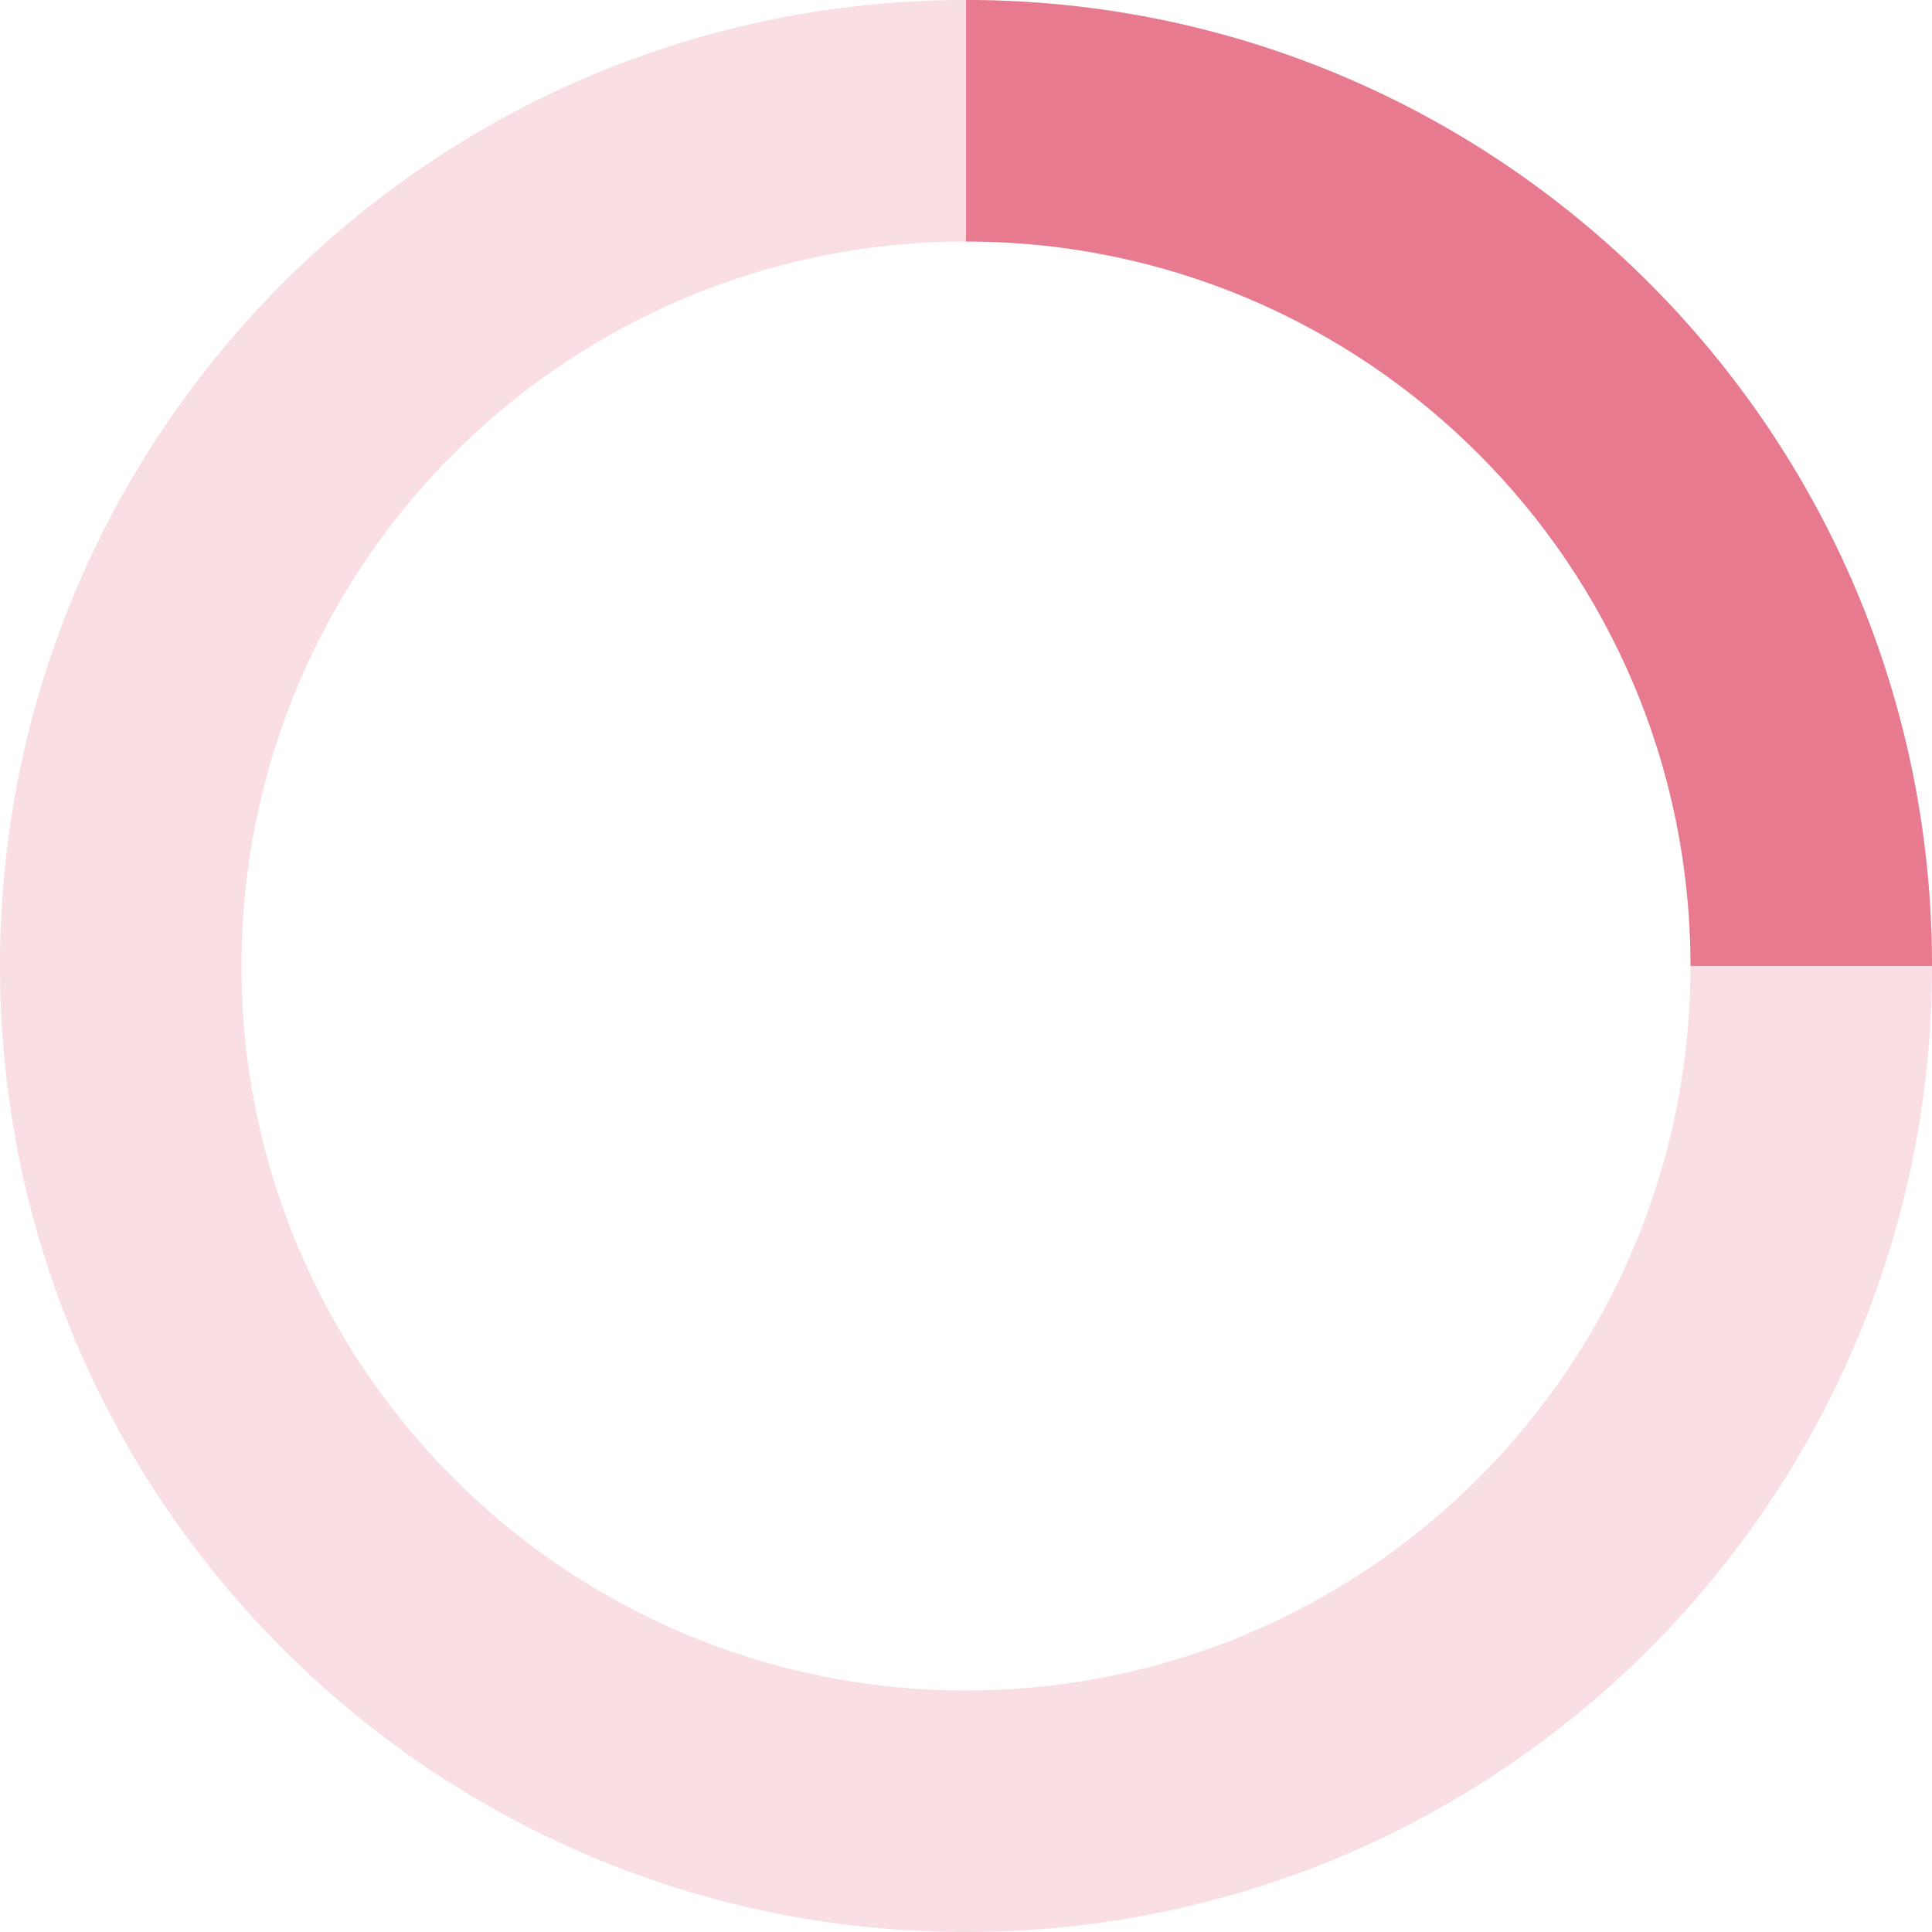
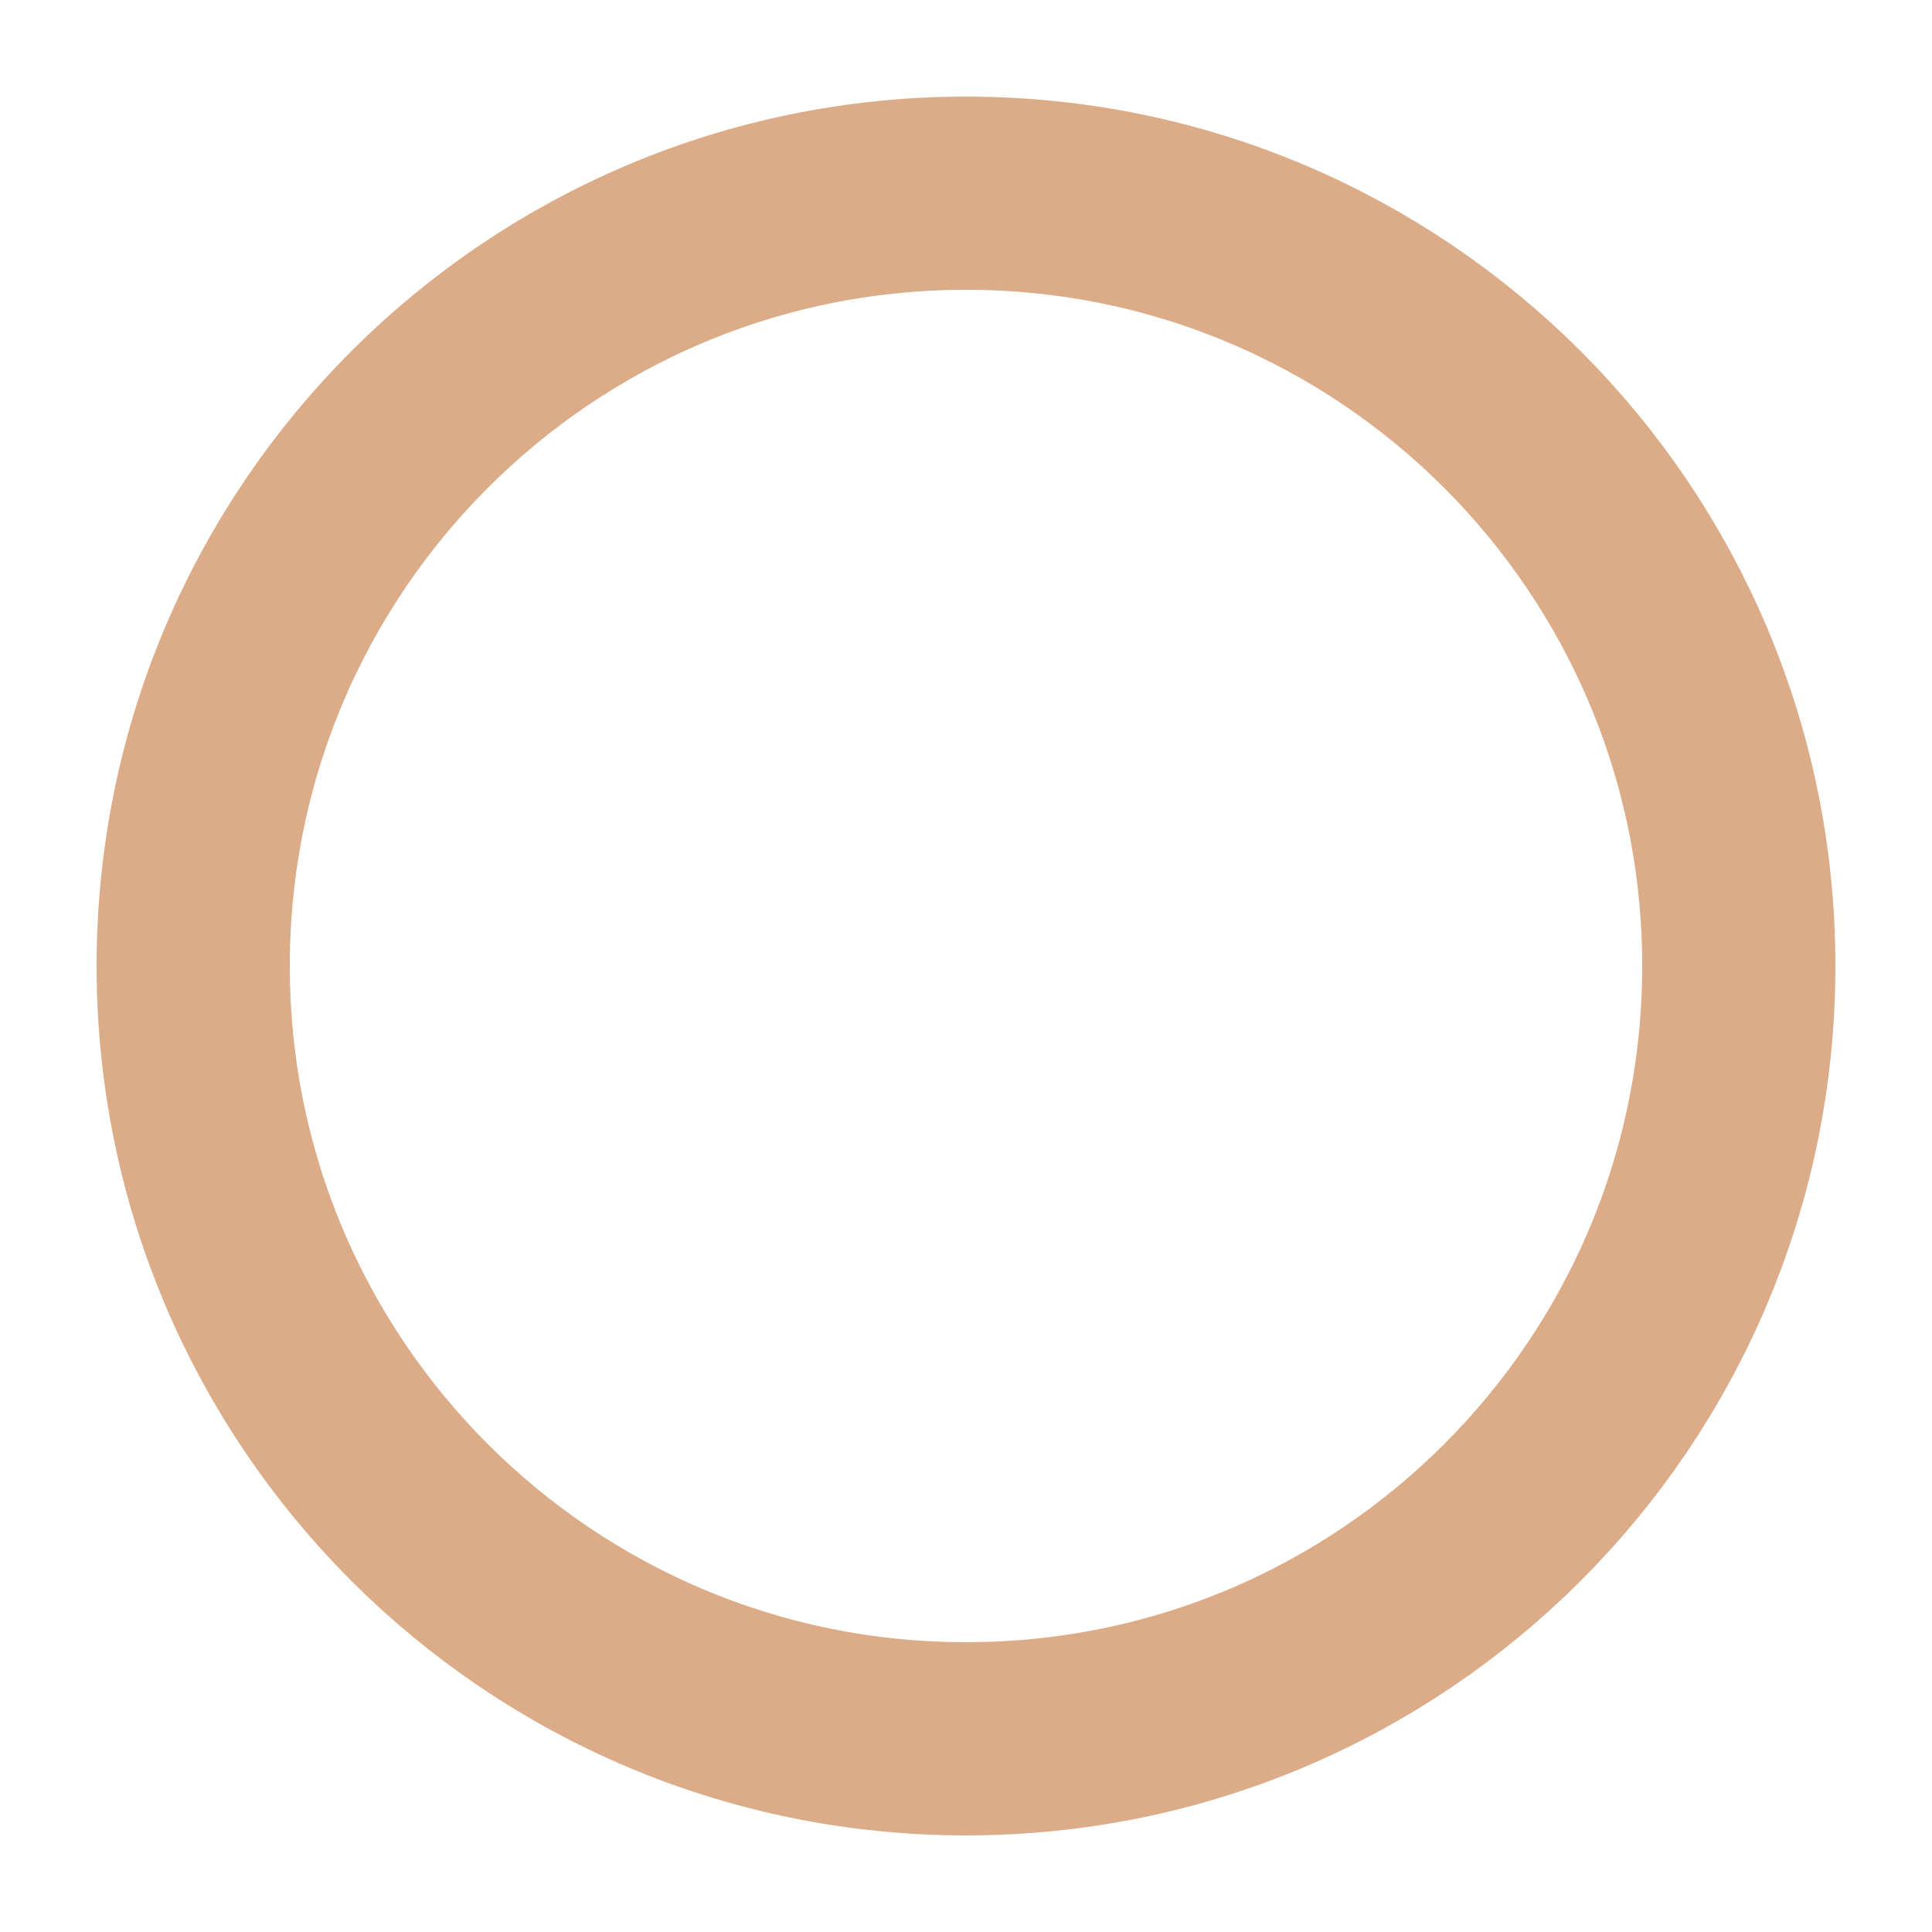
- <svg xmlns="http://www.w3.org/2000/svg" viewBox="0 0 32 32" fill="#e87a90">
-   <path opacity=".25" d="M16 0 A16 16 0 0 0 16 32 A16 16 0 0 0 16 0 M16 4 A12 12 0 0 1 16 28 A12 12 0 0 1 16 4" />
-   <path d="M16 0 A16 16 0 0 1 32 16 L28 16 A12 12 0 0 0 16 4z">
-     <animateTransform attributeName="transform" type="rotate" from="0 16 16" to="360 16 16" dur="2s" repeatCount="indefinite" />
-   </path>
+ <svg xmlns="http://www.w3.org/2000/svg" width="120px" height="120px" viewBox="0 0 100 100" preserveAspectRatio="xMidYMid">
+   <rect x="0" y="0" width="100" height="100" fill="none" class="bk" />
+   <circle cx="50" cy="50" r="40" stroke="#DCAC89" fill="none" stroke-width="10" stroke-linecap="butt">
+     <animate attributeName="stroke-dashoffset" dur="2s" repeatCount="indefinite" from="0" to="502" />
+     <animate attributeName="stroke-dasharray" dur="2s" repeatCount="indefinite" values="150.6 100.4;1 250;150.6 100.4" />
+   </circle>
</svg>
